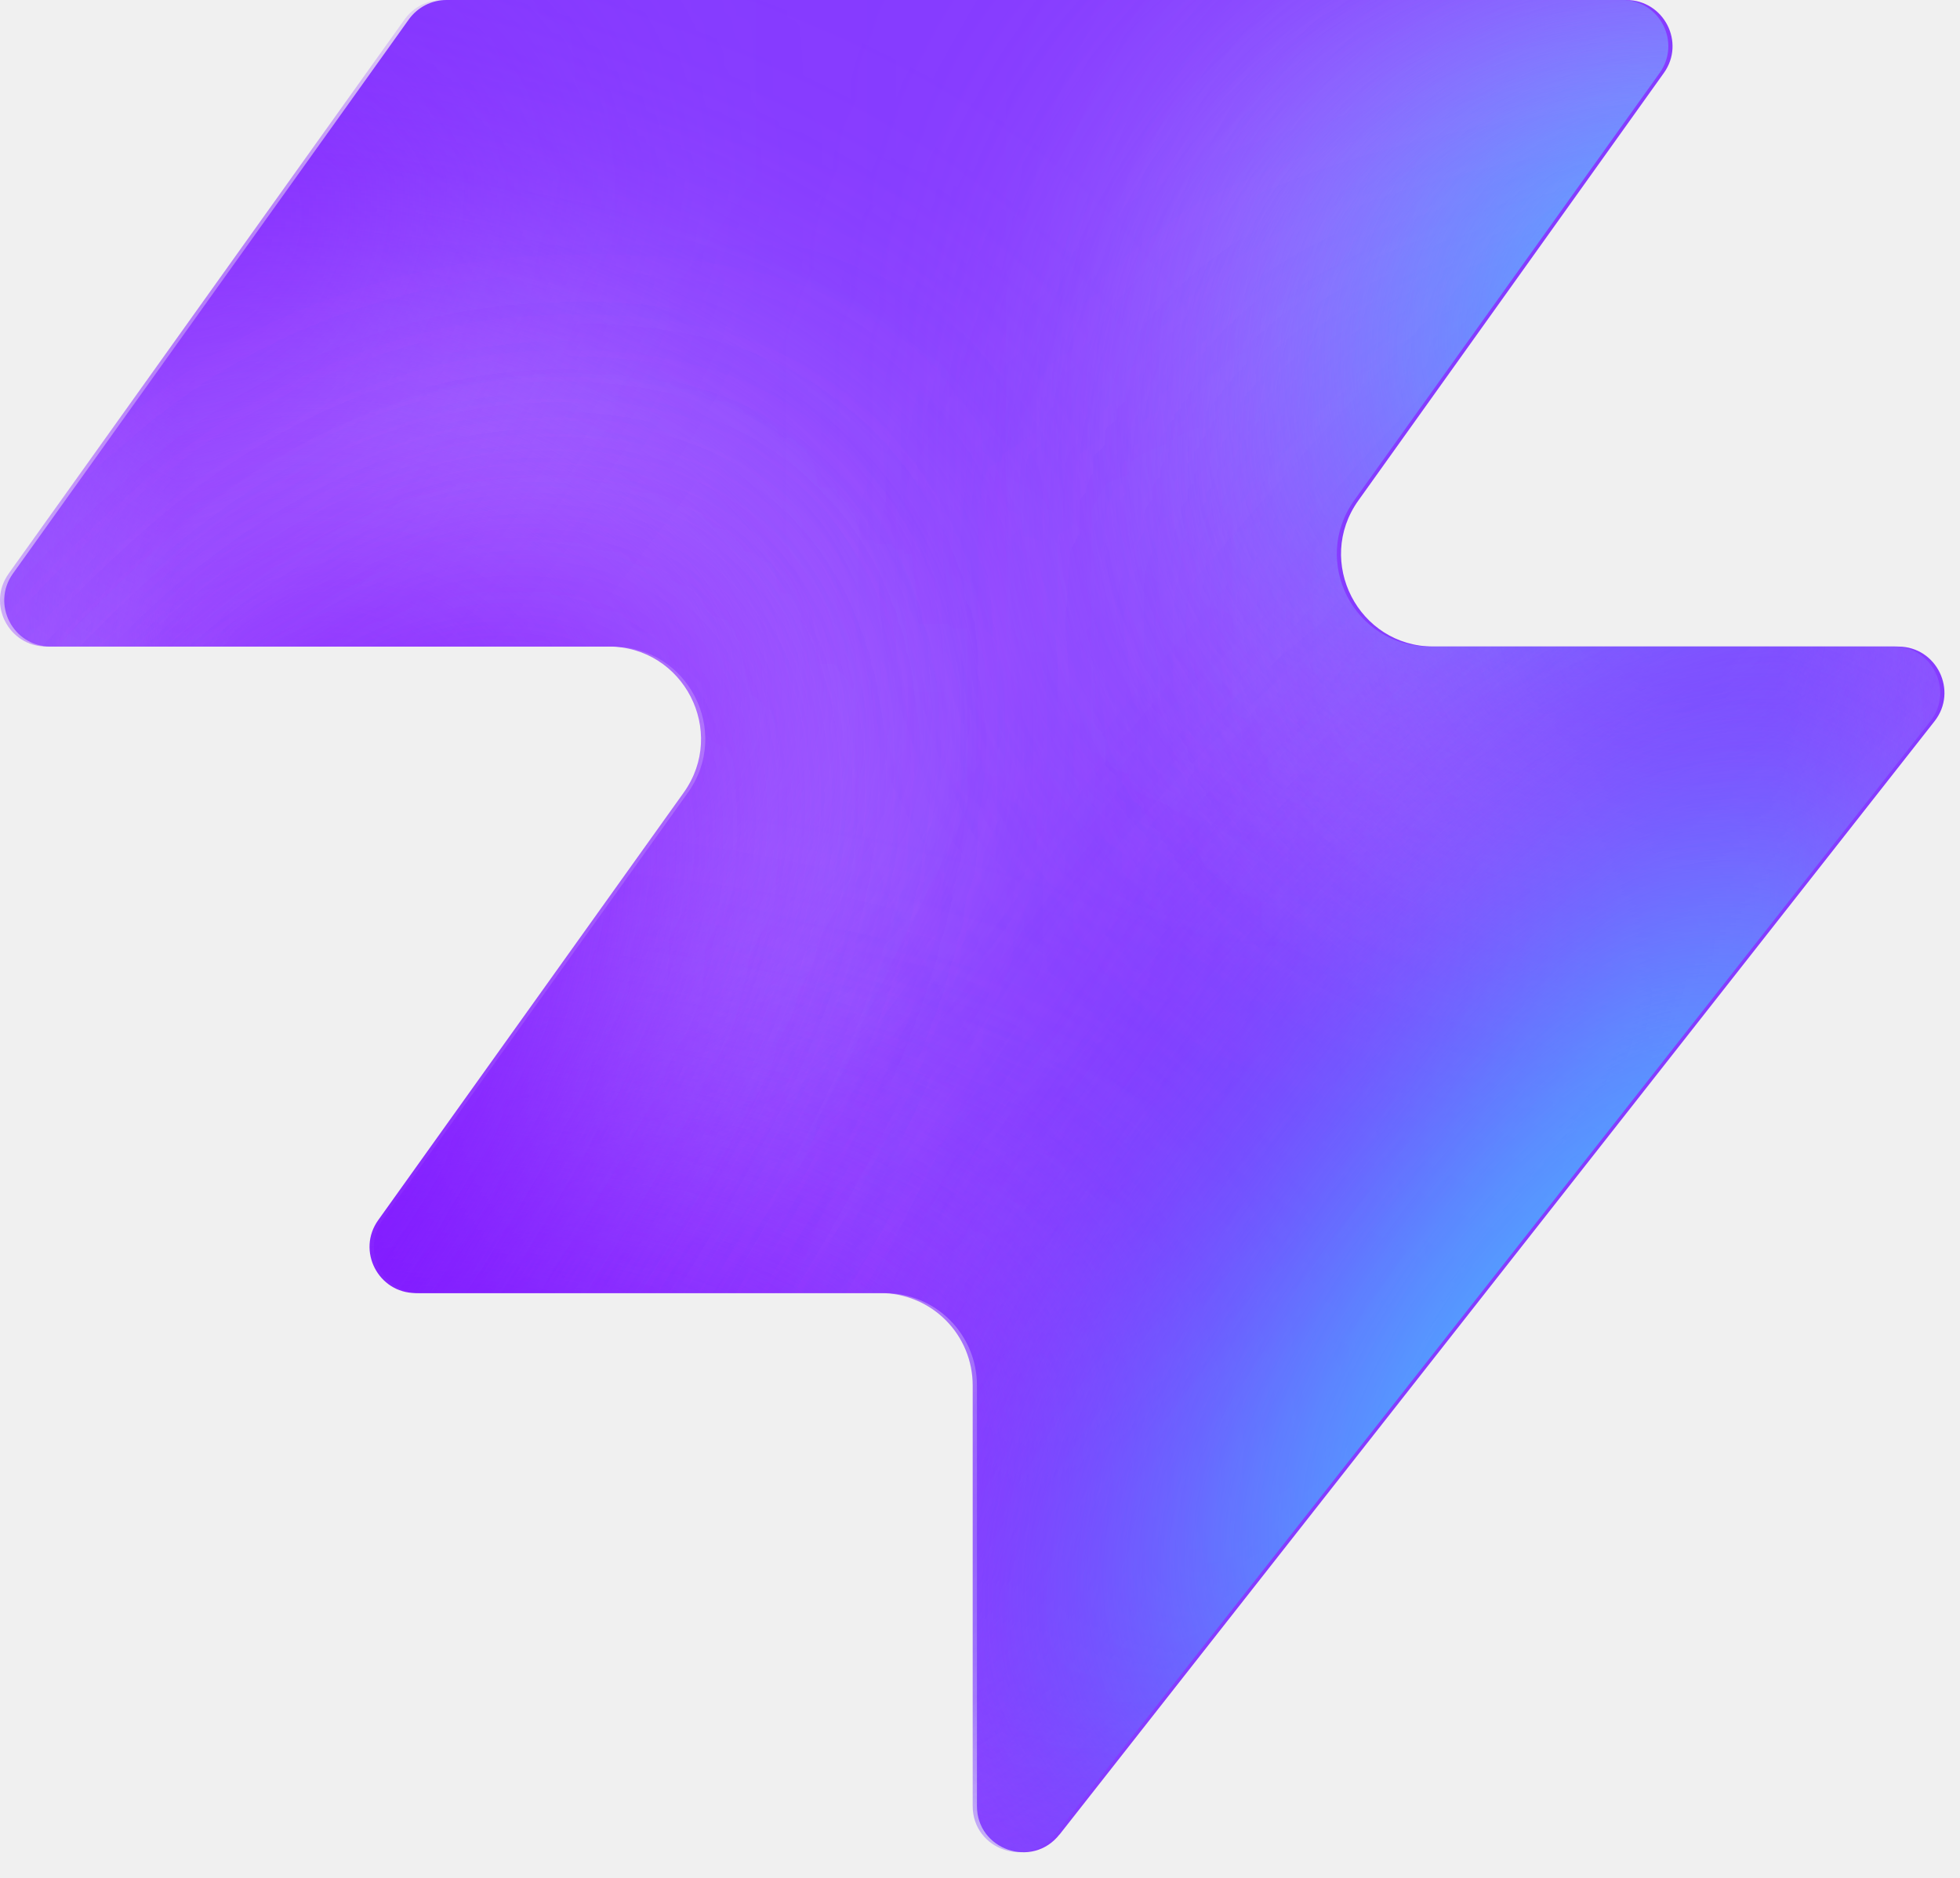
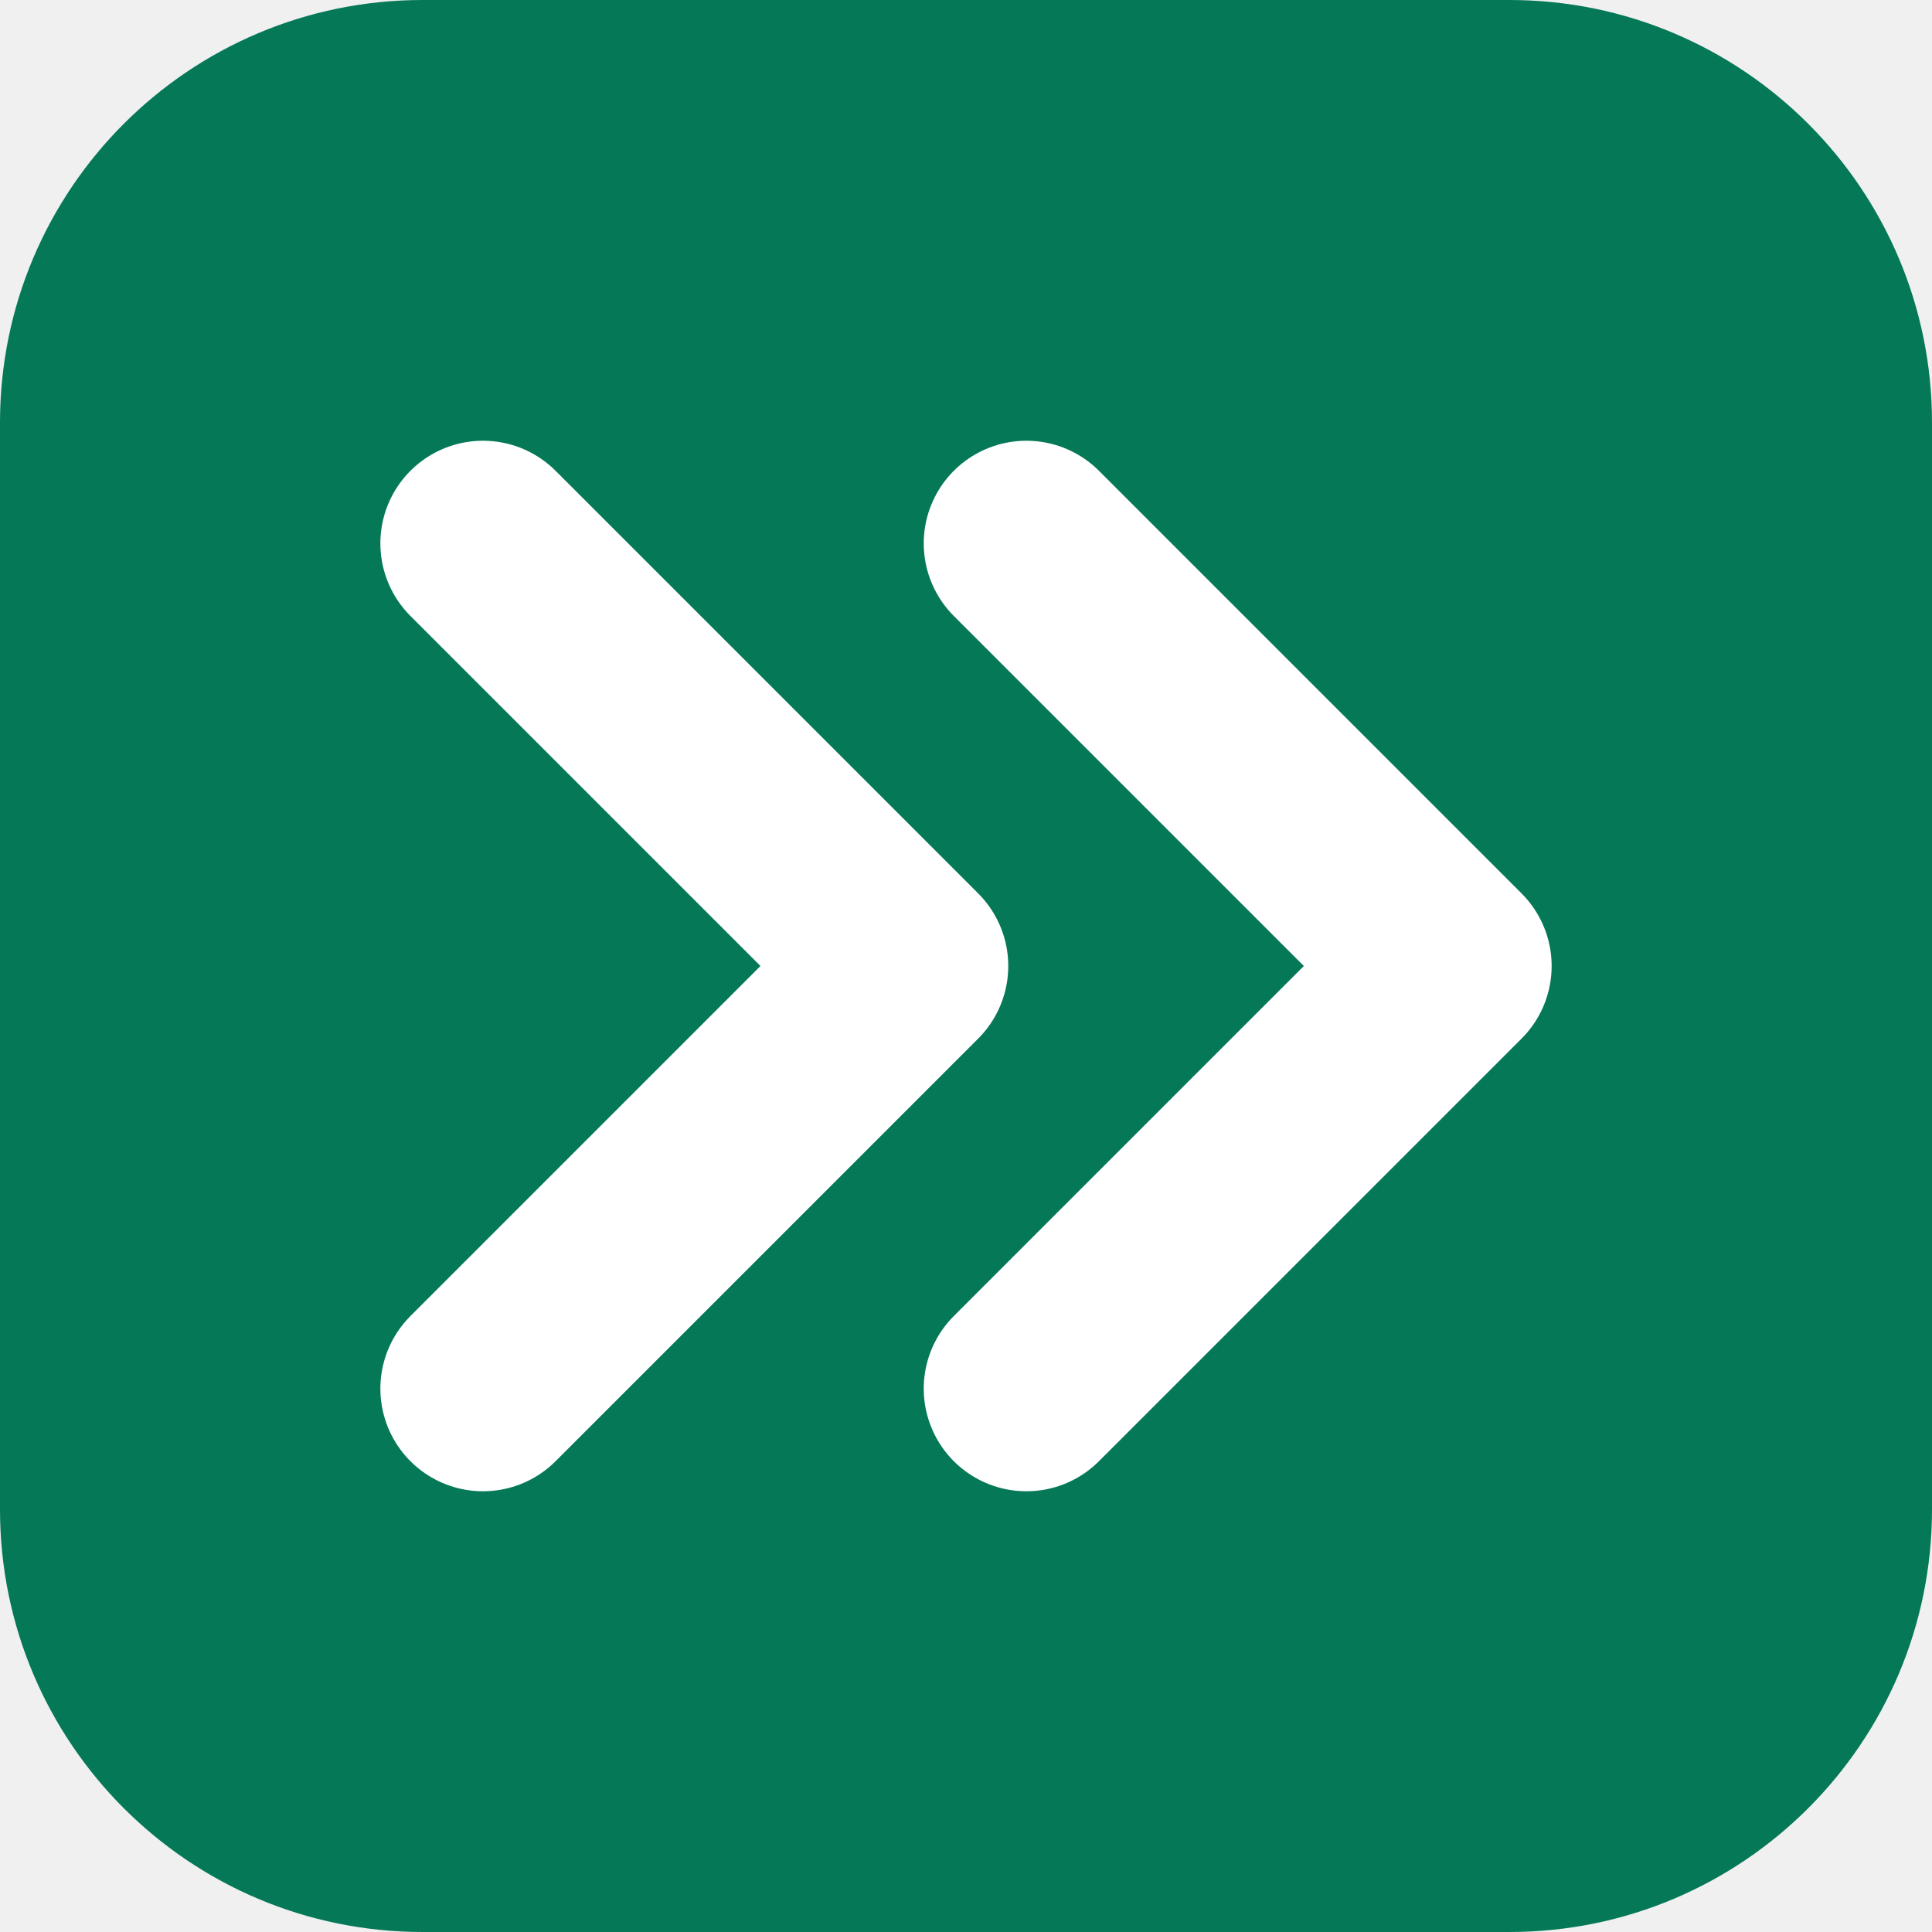
- <svg xmlns="http://www.w3.org/2000/svg" width="48" height="46" fill="none" viewBox="0 0 48 46">
-   <path fill="#863bff" d="M25.946 44.938c-.664.845-2.021.375-2.021-.698V33.937a2.26 2.26 0 0 0-2.262-2.262H10.287c-.92 0-1.456-1.04-.92-1.788l7.48-10.471c1.07-1.497 0-3.578-1.842-3.578H1.237c-.92 0-1.456-1.04-.92-1.788L10.013.474c.214-.297.556-.474.92-.474h28.894c.92 0 1.456 1.04.92 1.788l-7.48 10.471c-1.07 1.498 0 3.579 1.842 3.579h11.377c.943 0 1.473 1.088.89 1.83L25.947 44.94z" style="fill:#863bff;fill:color(display-p3 .525 .23 1);fill-opacity:1" />
-   <mask id="a" width="48" height="46" x="0" y="0" maskUnits="userSpaceOnUse" style="mask-type:alpha">
-     <path fill="#000" d="M25.842 44.938c-.664.844-2.021.375-2.021-.698V33.937a2.26 2.26 0 0 0-2.262-2.262H10.183c-.92 0-1.456-1.04-.92-1.788l7.48-10.471c1.07-1.498 0-3.579-1.842-3.579H1.133c-.92 0-1.456-1.04-.92-1.787L9.91.473c.214-.297.556-.474.92-.474h28.894c.92 0 1.456 1.04.92 1.788l-7.48 10.471c-1.07 1.498 0 3.578 1.842 3.578h11.377c.943 0 1.473 1.088.89 1.832L25.843 44.94z" style="fill:#000;fill-opacity:1" />
-   </mask>
-   <g mask="url(#a)">
-     <g filter="url(#b)">
-       <ellipse cx="5.508" cy="14.704" fill="#ede6ff" rx="5.508" ry="14.704" style="fill:#ede6ff;fill:color(display-p3 .927 .903 1);fill-opacity:1" transform="matrix(.00324 1 1 -.00324 -4.47 31.516)" />
-     </g>
-     <g filter="url(#c)">
-       <ellipse cx="10.399" cy="29.851" fill="#ede6ff" rx="10.399" ry="29.851" style="fill:#ede6ff;fill:color(display-p3 .927 .903 1);fill-opacity:1" transform="matrix(.00324 1 1 -.00324 -39.328 7.883)" />
-     </g>
-     <g filter="url(#d)">
-       <ellipse cx="5.508" cy="30.487" fill="#7e14ff" rx="5.508" ry="30.487" style="fill:#7e14ff;fill:color(display-p3 .492 .077 1);fill-opacity:1" transform="rotate(89.814 -25.913 -14.639)scale(1 -1)" />
-     </g>
-     <g filter="url(#e)">
-       <ellipse cx="5.508" cy="30.599" fill="#7e14ff" rx="5.508" ry="30.599" style="fill:#7e14ff;fill:color(display-p3 .492 .077 1);fill-opacity:1" transform="rotate(89.814 -32.644 -3.334)scale(1 -1)" />
-     </g>
-     <g filter="url(#f)">
-       <ellipse cx="5.508" cy="30.599" fill="#7e14ff" rx="5.508" ry="30.599" style="fill:#7e14ff;fill:color(display-p3 .492 .077 1);fill-opacity:1" transform="matrix(.00324 1 1 -.00324 -34.34 30.47)" />
-     </g>
-     <g filter="url(#g)">
-       <ellipse cx="14.072" cy="22.078" fill="#ede6ff" rx="14.072" ry="22.078" style="fill:#ede6ff;fill:color(display-p3 .927 .903 1);fill-opacity:1" transform="rotate(93.35 24.506 48.493)scale(-1 1)" />
-     </g>
-     <g filter="url(#h)">
-       <ellipse cx="3.47" cy="21.501" fill="#7e14ff" rx="3.47" ry="21.501" style="fill:#7e14ff;fill:color(display-p3 .492 .077 1);fill-opacity:1" transform="rotate(89.009 28.708 47.59)scale(-1 1)" />
-     </g>
-     <g filter="url(#i)">
-       <ellipse cx="3.47" cy="21.501" fill="#7e14ff" rx="3.47" ry="21.501" style="fill:#7e14ff;fill:color(display-p3 .492 .077 1);fill-opacity:1" transform="rotate(89.009 28.708 47.59)scale(-1 1)" />
-     </g>
-     <g filter="url(#j)">
-       <ellipse cx=".387" cy="8.972" fill="#7e14ff" rx="4.407" ry="29.108" style="fill:#7e14ff;fill:color(display-p3 .492 .077 1);fill-opacity:1" transform="rotate(39.51 .387 8.972)" />
-     </g>
-     <g filter="url(#k)">
-       <ellipse cx="47.523" cy="-6.092" fill="#7e14ff" rx="4.407" ry="29.108" style="fill:#7e14ff;fill:color(display-p3 .492 .077 1);fill-opacity:1" transform="rotate(37.892 47.523 -6.092)" />
-     </g>
-     <g filter="url(#l)">
-       <ellipse cx="41.412" cy="6.333" fill="#47bfff" rx="5.971" ry="9.665" style="fill:#47bfff;fill:color(display-p3 .28 .748 1);fill-opacity:1" transform="rotate(37.892 41.412 6.333)" />
-     </g>
-     <g filter="url(#m)">
-       <ellipse cx="-1.879" cy="38.332" fill="#7e14ff" rx="4.407" ry="29.108" style="fill:#7e14ff;fill:color(display-p3 .492 .077 1);fill-opacity:1" transform="rotate(37.892 -1.88 38.332)" />
-     </g>
-     <g filter="url(#n)">
-       <ellipse cx="-1.879" cy="38.332" fill="#7e14ff" rx="4.407" ry="29.108" style="fill:#7e14ff;fill:color(display-p3 .492 .077 1);fill-opacity:1" transform="rotate(37.892 -1.88 38.332)" />
-     </g>
-     <g filter="url(#o)">
-       <ellipse cx="35.651" cy="29.907" fill="#7e14ff" rx="4.407" ry="29.108" style="fill:#7e14ff;fill:color(display-p3 .492 .077 1);fill-opacity:1" transform="rotate(37.892 35.651 29.907)" />
-     </g>
-     <g filter="url(#p)">
-       <ellipse cx="38.418" cy="32.4" fill="#47bfff" rx="5.971" ry="15.297" style="fill:#47bfff;fill:color(display-p3 .28 .748 1);fill-opacity:1" transform="rotate(37.892 38.418 32.4)" />
-     </g>
-   </g>
-   <defs>
-     <filter id="b" width="60.045" height="41.654" x="-19.77" y="16.149" color-interpolation-filters="sRGB" filterUnits="userSpaceOnUse">
-       <feFlood flood-opacity="0" result="BackgroundImageFix" />
-       <feBlend in="SourceGraphic" in2="BackgroundImageFix" result="shape" />
-       <feGaussianBlur result="effect1_foregroundBlur_2002_17158" stdDeviation="7.659" />
-     </filter>
-     <filter id="c" width="90.34" height="51.437" x="-54.613" y="-7.533" color-interpolation-filters="sRGB" filterUnits="userSpaceOnUse">
-       <feFlood flood-opacity="0" result="BackgroundImageFix" />
-       <feBlend in="SourceGraphic" in2="BackgroundImageFix" result="shape" />
-       <feGaussianBlur result="effect1_foregroundBlur_2002_17158" stdDeviation="7.659" />
-     </filter>
-     <filter id="d" width="79.355" height="29.4" x="-49.64" y="2.03" color-interpolation-filters="sRGB" filterUnits="userSpaceOnUse">
-       <feFlood flood-opacity="0" result="BackgroundImageFix" />
-       <feBlend in="SourceGraphic" in2="BackgroundImageFix" result="shape" />
-       <feGaussianBlur result="effect1_foregroundBlur_2002_17158" stdDeviation="4.596" />
-     </filter>
-     <filter id="e" width="79.579" height="29.4" x="-45.045" y="20.029" color-interpolation-filters="sRGB" filterUnits="userSpaceOnUse">
-       <feFlood flood-opacity="0" result="BackgroundImageFix" />
-       <feBlend in="SourceGraphic" in2="BackgroundImageFix" result="shape" />
-       <feGaussianBlur result="effect1_foregroundBlur_2002_17158" stdDeviation="4.596" />
-     </filter>
-     <filter id="f" width="79.579" height="29.4" x="-43.513" y="21.178" color-interpolation-filters="sRGB" filterUnits="userSpaceOnUse">
-       <feFlood flood-opacity="0" result="BackgroundImageFix" />
-       <feBlend in="SourceGraphic" in2="BackgroundImageFix" result="shape" />
-       <feGaussianBlur result="effect1_foregroundBlur_2002_17158" stdDeviation="4.596" />
-     </filter>
-     <filter id="g" width="74.749" height="58.852" x="15.756" y="-17.901" color-interpolation-filters="sRGB" filterUnits="userSpaceOnUse">
-       <feFlood flood-opacity="0" result="BackgroundImageFix" />
-       <feBlend in="SourceGraphic" in2="BackgroundImageFix" result="shape" />
-       <feGaussianBlur result="effect1_foregroundBlur_2002_17158" stdDeviation="7.659" />
-     </filter>
-     <filter id="h" width="61.377" height="25.362" x="23.548" y="2.284" color-interpolation-filters="sRGB" filterUnits="userSpaceOnUse">
-       <feFlood flood-opacity="0" result="BackgroundImageFix" />
-       <feBlend in="SourceGraphic" in2="BackgroundImageFix" result="shape" />
-       <feGaussianBlur result="effect1_foregroundBlur_2002_17158" stdDeviation="4.596" />
-     </filter>
-     <filter id="i" width="61.377" height="25.362" x="23.548" y="2.284" color-interpolation-filters="sRGB" filterUnits="userSpaceOnUse">
-       <feFlood flood-opacity="0" result="BackgroundImageFix" />
-       <feBlend in="SourceGraphic" in2="BackgroundImageFix" result="shape" />
-       <feGaussianBlur result="effect1_foregroundBlur_2002_17158" stdDeviation="4.596" />
-     </filter>
-     <filter id="j" width="56.045" height="63.649" x="-27.636" y="-22.853" color-interpolation-filters="sRGB" filterUnits="userSpaceOnUse">
-       <feFlood flood-opacity="0" result="BackgroundImageFix" />
-       <feBlend in="SourceGraphic" in2="BackgroundImageFix" result="shape" />
-       <feGaussianBlur result="effect1_foregroundBlur_2002_17158" stdDeviation="4.596" />
-     </filter>
-     <filter id="k" width="54.814" height="64.646" x="20.116" y="-38.415" color-interpolation-filters="sRGB" filterUnits="userSpaceOnUse">
-       <feFlood flood-opacity="0" result="BackgroundImageFix" />
-       <feBlend in="SourceGraphic" in2="BackgroundImageFix" result="shape" />
-       <feGaussianBlur result="effect1_foregroundBlur_2002_17158" stdDeviation="4.596" />
-     </filter>
-     <filter id="l" width="33.541" height="35.313" x="24.641" y="-11.323" color-interpolation-filters="sRGB" filterUnits="userSpaceOnUse">
-       <feFlood flood-opacity="0" result="BackgroundImageFix" />
-       <feBlend in="SourceGraphic" in2="BackgroundImageFix" result="shape" />
-       <feGaussianBlur result="effect1_foregroundBlur_2002_17158" stdDeviation="4.596" />
-     </filter>
-     <filter id="m" width="54.814" height="64.646" x="-29.286" y="6.009" color-interpolation-filters="sRGB" filterUnits="userSpaceOnUse">
-       <feFlood flood-opacity="0" result="BackgroundImageFix" />
-       <feBlend in="SourceGraphic" in2="BackgroundImageFix" result="shape" />
-       <feGaussianBlur result="effect1_foregroundBlur_2002_17158" stdDeviation="4.596" />
-     </filter>
-     <filter id="n" width="54.814" height="64.646" x="-29.286" y="6.009" color-interpolation-filters="sRGB" filterUnits="userSpaceOnUse">
-       <feFlood flood-opacity="0" result="BackgroundImageFix" />
-       <feBlend in="SourceGraphic" in2="BackgroundImageFix" result="shape" />
-       <feGaussianBlur result="effect1_foregroundBlur_2002_17158" stdDeviation="4.596" />
-     </filter>
-     <filter id="o" width="54.814" height="64.646" x="8.244" y="-2.416" color-interpolation-filters="sRGB" filterUnits="userSpaceOnUse">
-       <feFlood flood-opacity="0" result="BackgroundImageFix" />
-       <feBlend in="SourceGraphic" in2="BackgroundImageFix" result="shape" />
-       <feGaussianBlur result="effect1_foregroundBlur_2002_17158" stdDeviation="4.596" />
-     </filter>
-     <filter id="p" width="39.409" height="43.623" x="18.713" y="10.588" color-interpolation-filters="sRGB" filterUnits="userSpaceOnUse">
-       <feFlood flood-opacity="0" result="BackgroundImageFix" />
-       <feBlend in="SourceGraphic" in2="BackgroundImageFix" result="shape" />
-       <feGaussianBlur result="effect1_foregroundBlur_2002_17158" stdDeviation="4.596" />
-     </filter>
-   </defs>
+ <svg xmlns="http://www.w3.org/2000/svg" viewBox="0 0 32 32">
+   <rect width="32" height="32" rx="7" fill="#047857" />
+   <path fill="none" stroke="#fff" stroke-width="3.4" stroke-linecap="round" stroke-linejoin="round" d="M8 9l7 7-7 7M17 9l7 7-7 7" />
</svg>
